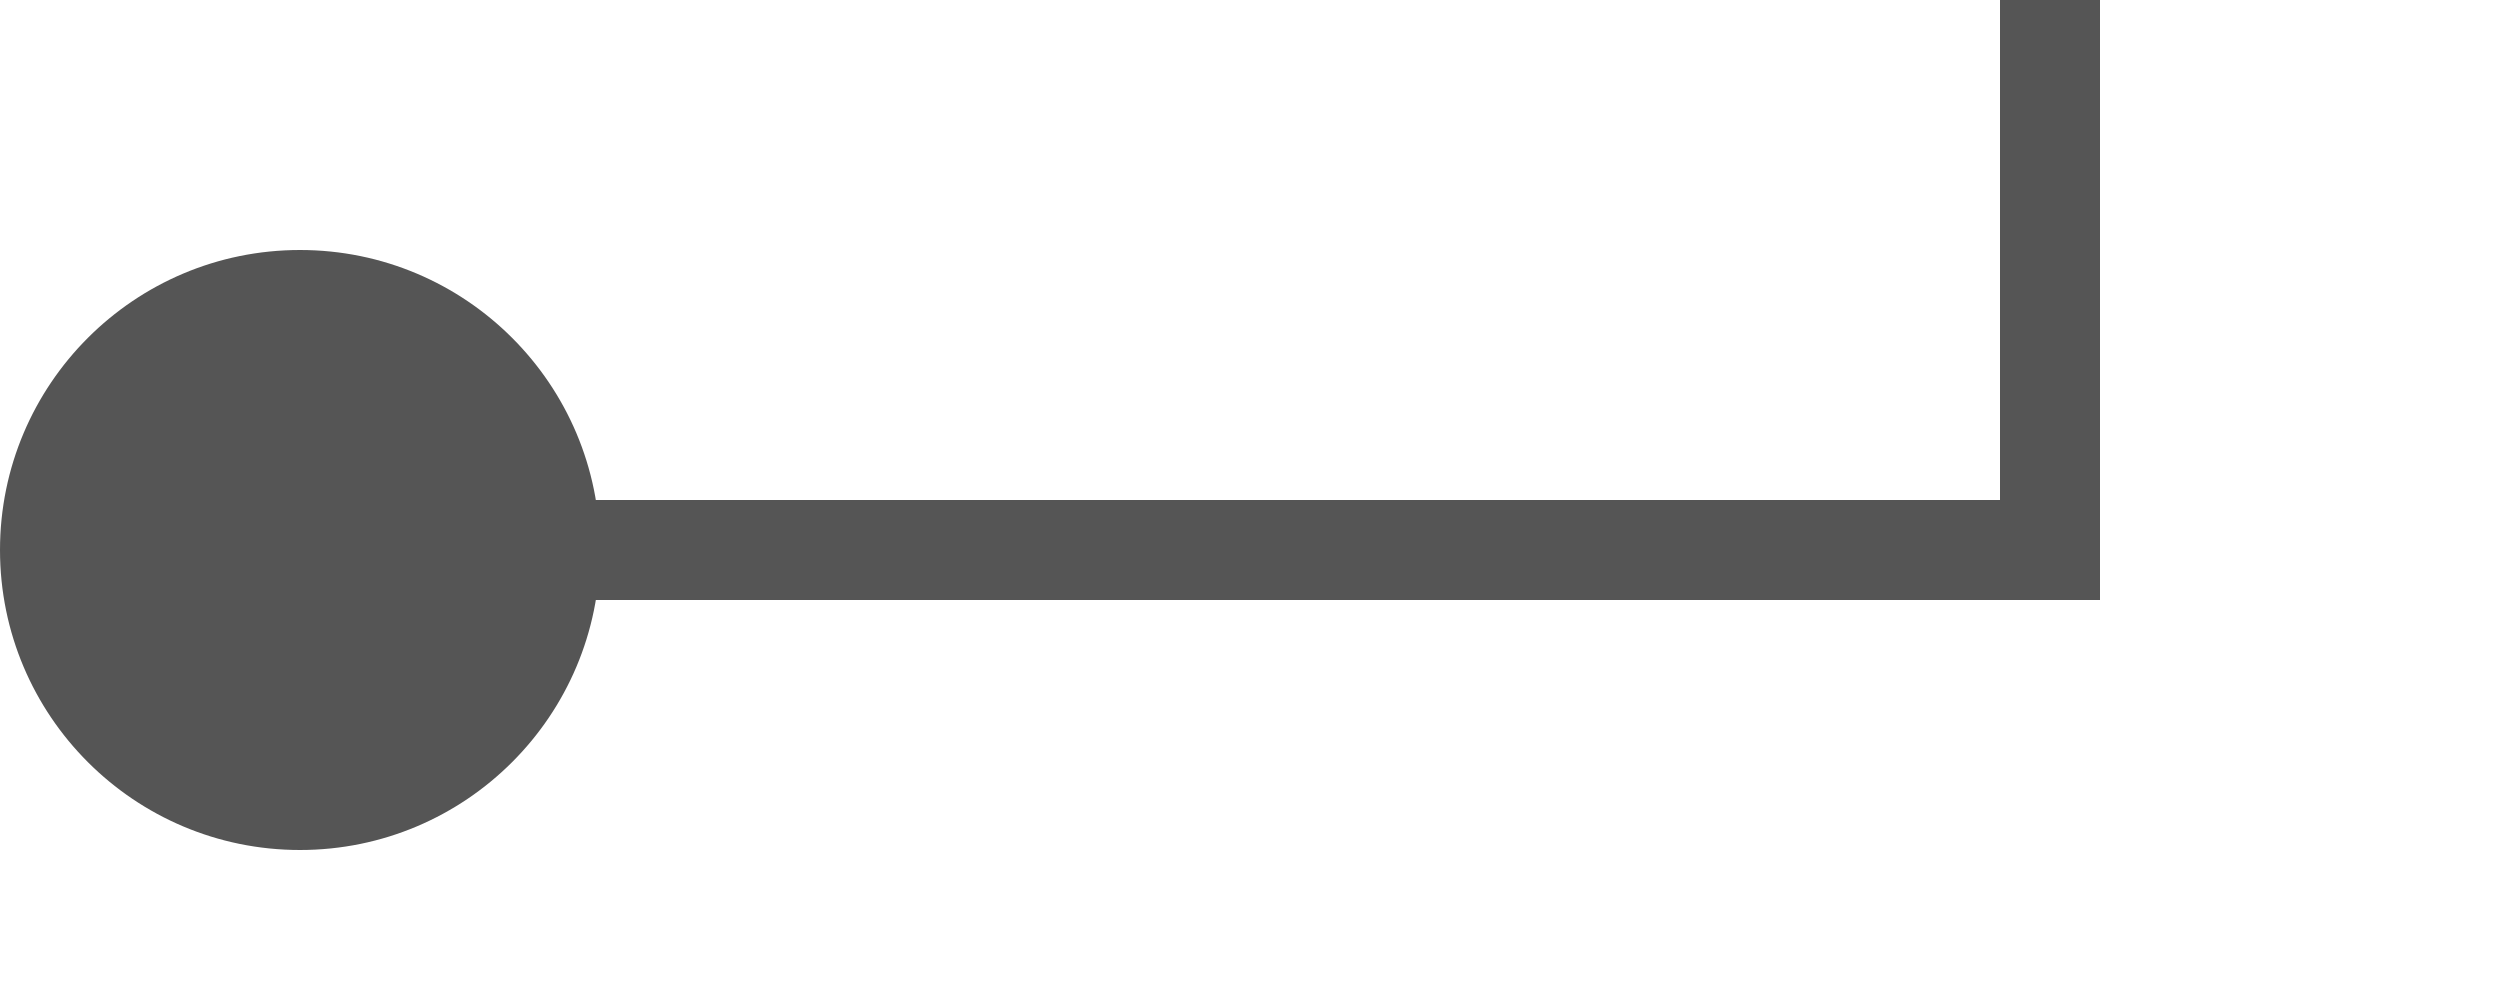
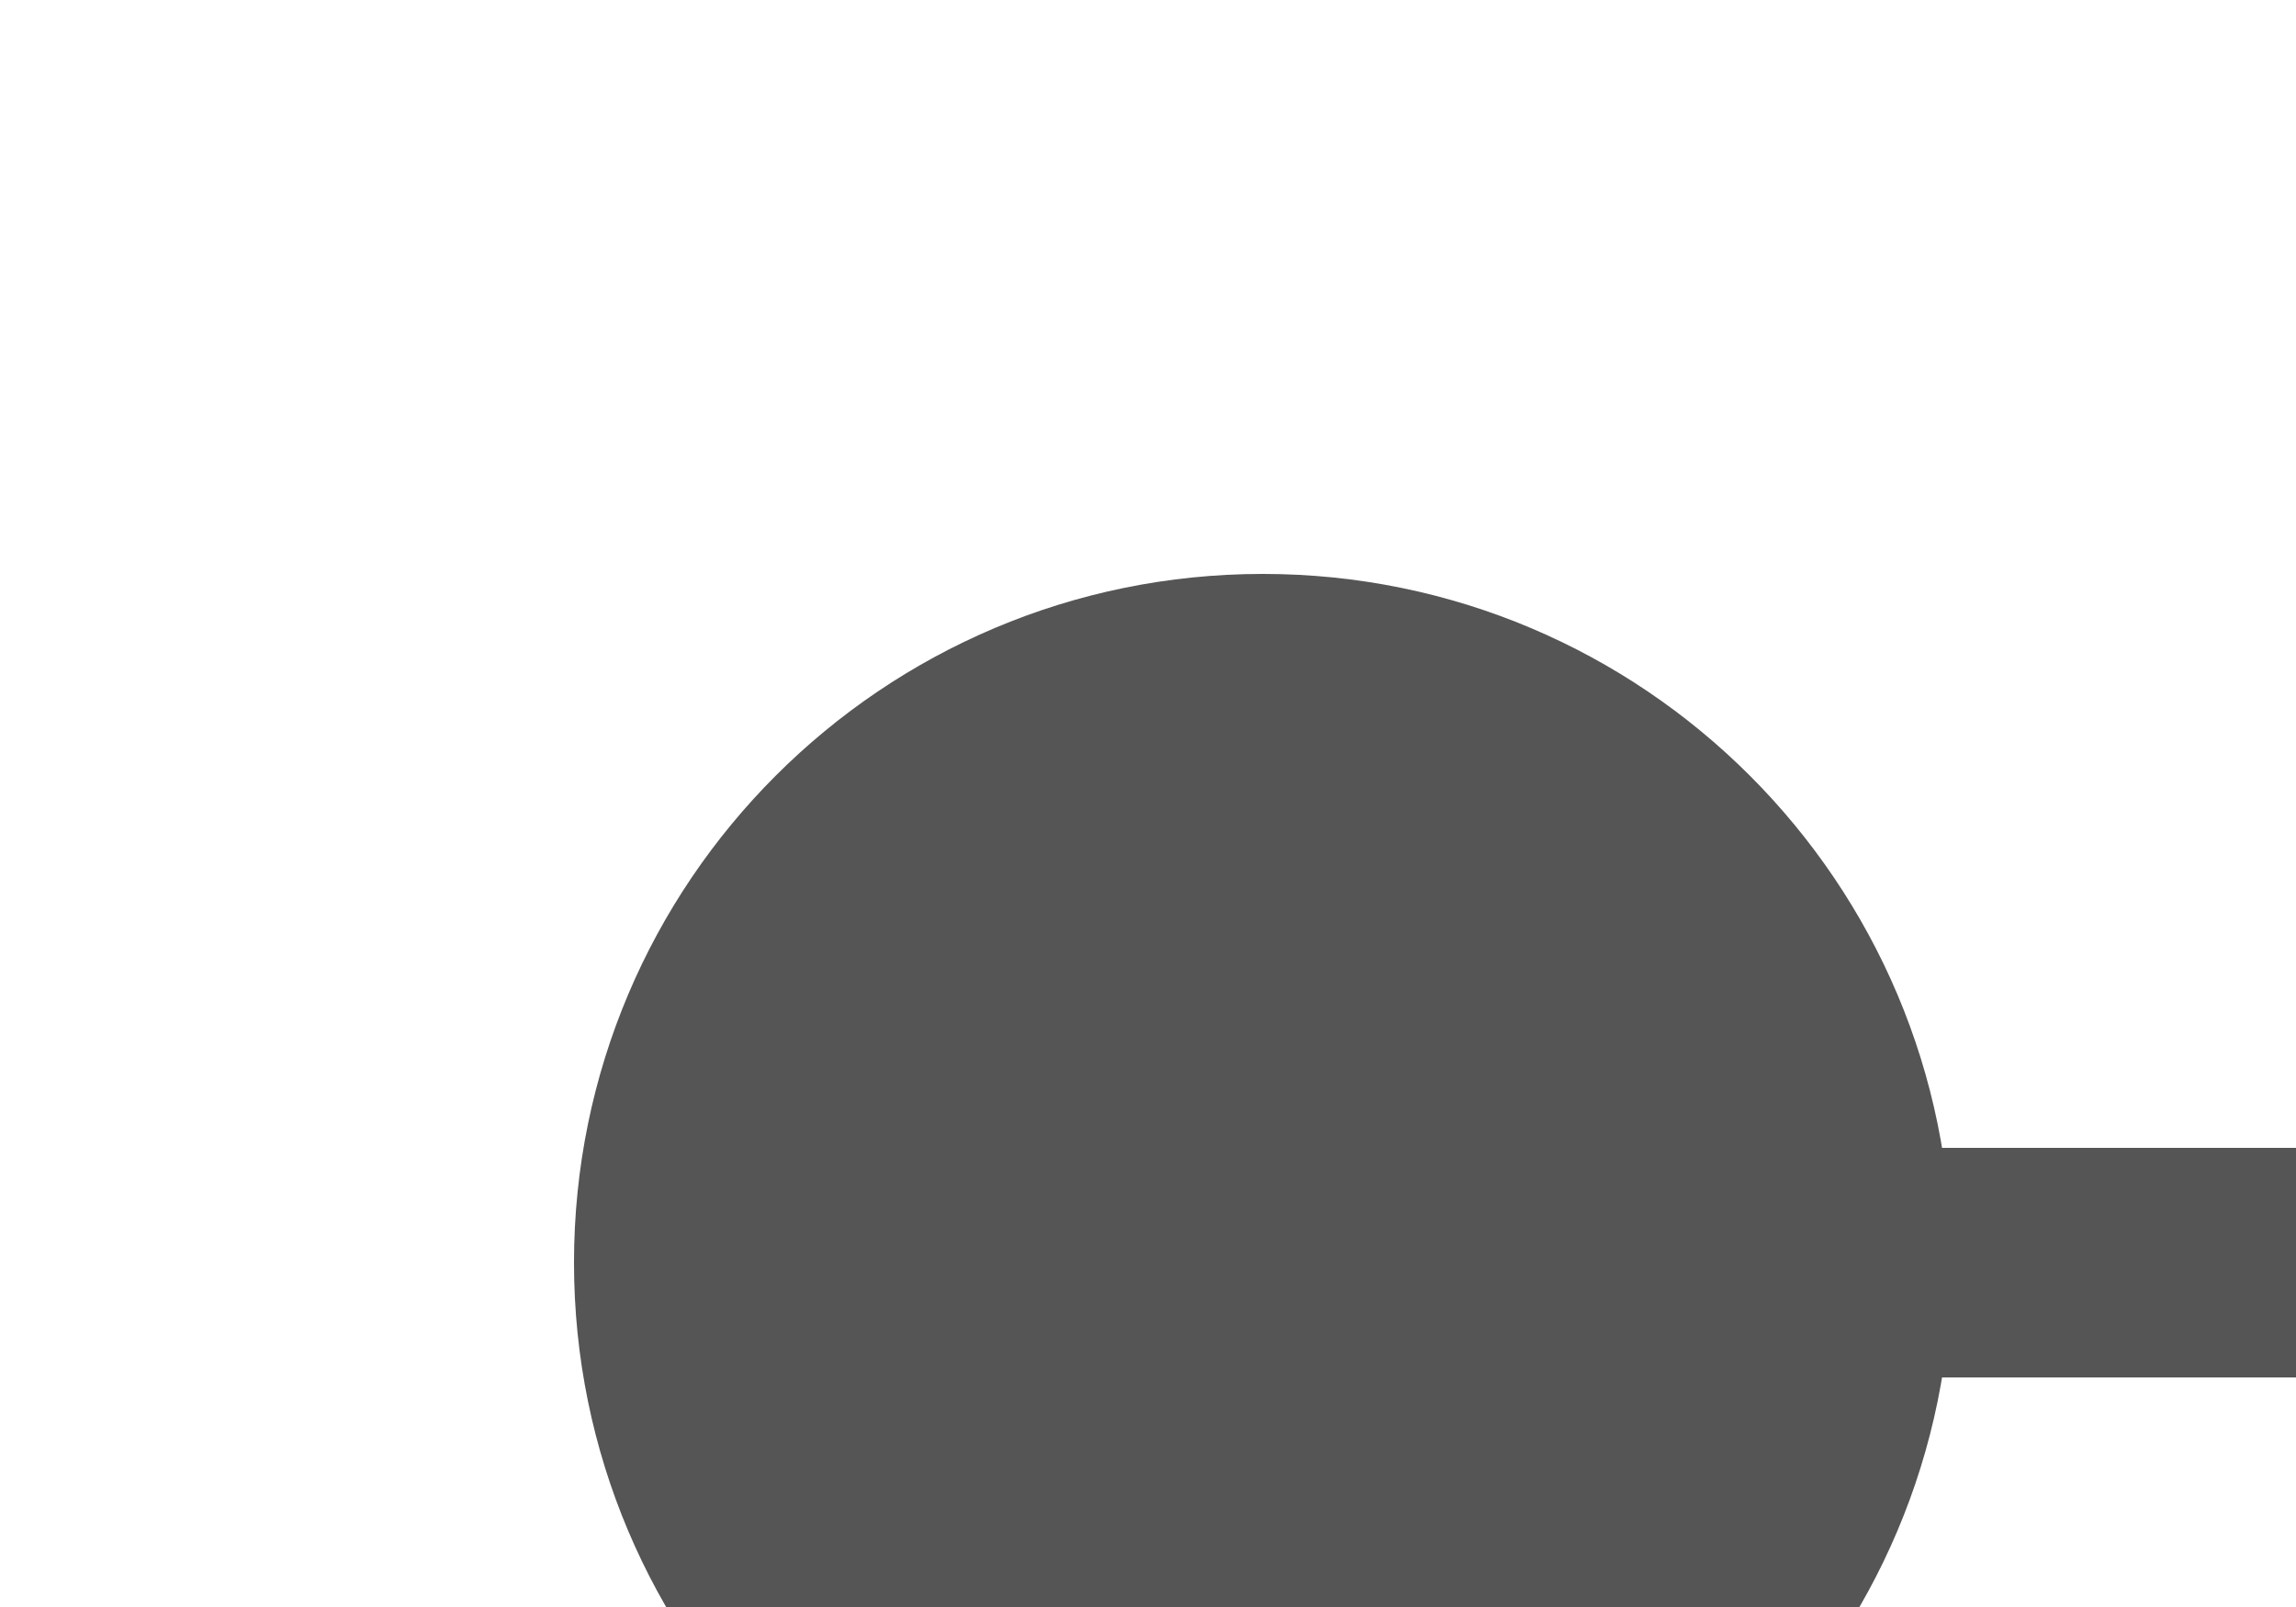
- <svg xmlns="http://www.w3.org/2000/svg" version="1.1" width="25px" height="10px" preserveAspectRatio="xMinYMid meet" viewBox="1440 232  25 8">
-   <path d="M 1441 236.5  L 1460.5 236.5  L 1460.5 55.5  L 1493.5 55.5  " stroke-width="1" stroke="#555555" fill="none" />
-   <path d="M 1443 233.5  A 3 3 0 0 0 1440 236.5 A 3 3 0 0 0 1443 239.5 A 3 3 0 0 0 1446 236.5 A 3 3 0 0 0 1443 233.5 Z " fill-rule="nonzero" fill="#555555" stroke="none" />
+ <svg xmlns="http://www.w3.org/2000/svg" version="1.1" width="10px" height="7px" preserveAspectRatio="xMinYMid meet" viewBox="1415 376  10 5">
+   <path d="M 1420.5 382  L 1420.5 380.5  L 1483.5 380.5  L 1483.5 271.5  L 1493.5 271.5  " stroke-width="1" stroke="#555555" fill="none" />
+   <path d="M 1420.5 377.5  A 3 3 0 0 0 1417.5 380.5 A 3 3 0 0 0 1420.5 383.5 A 3 3 0 0 0 1423.5 380.5 A 3 3 0 0 0 1420.5 377.5 Z " fill-rule="nonzero" fill="#555555" stroke="none" />
</svg>
